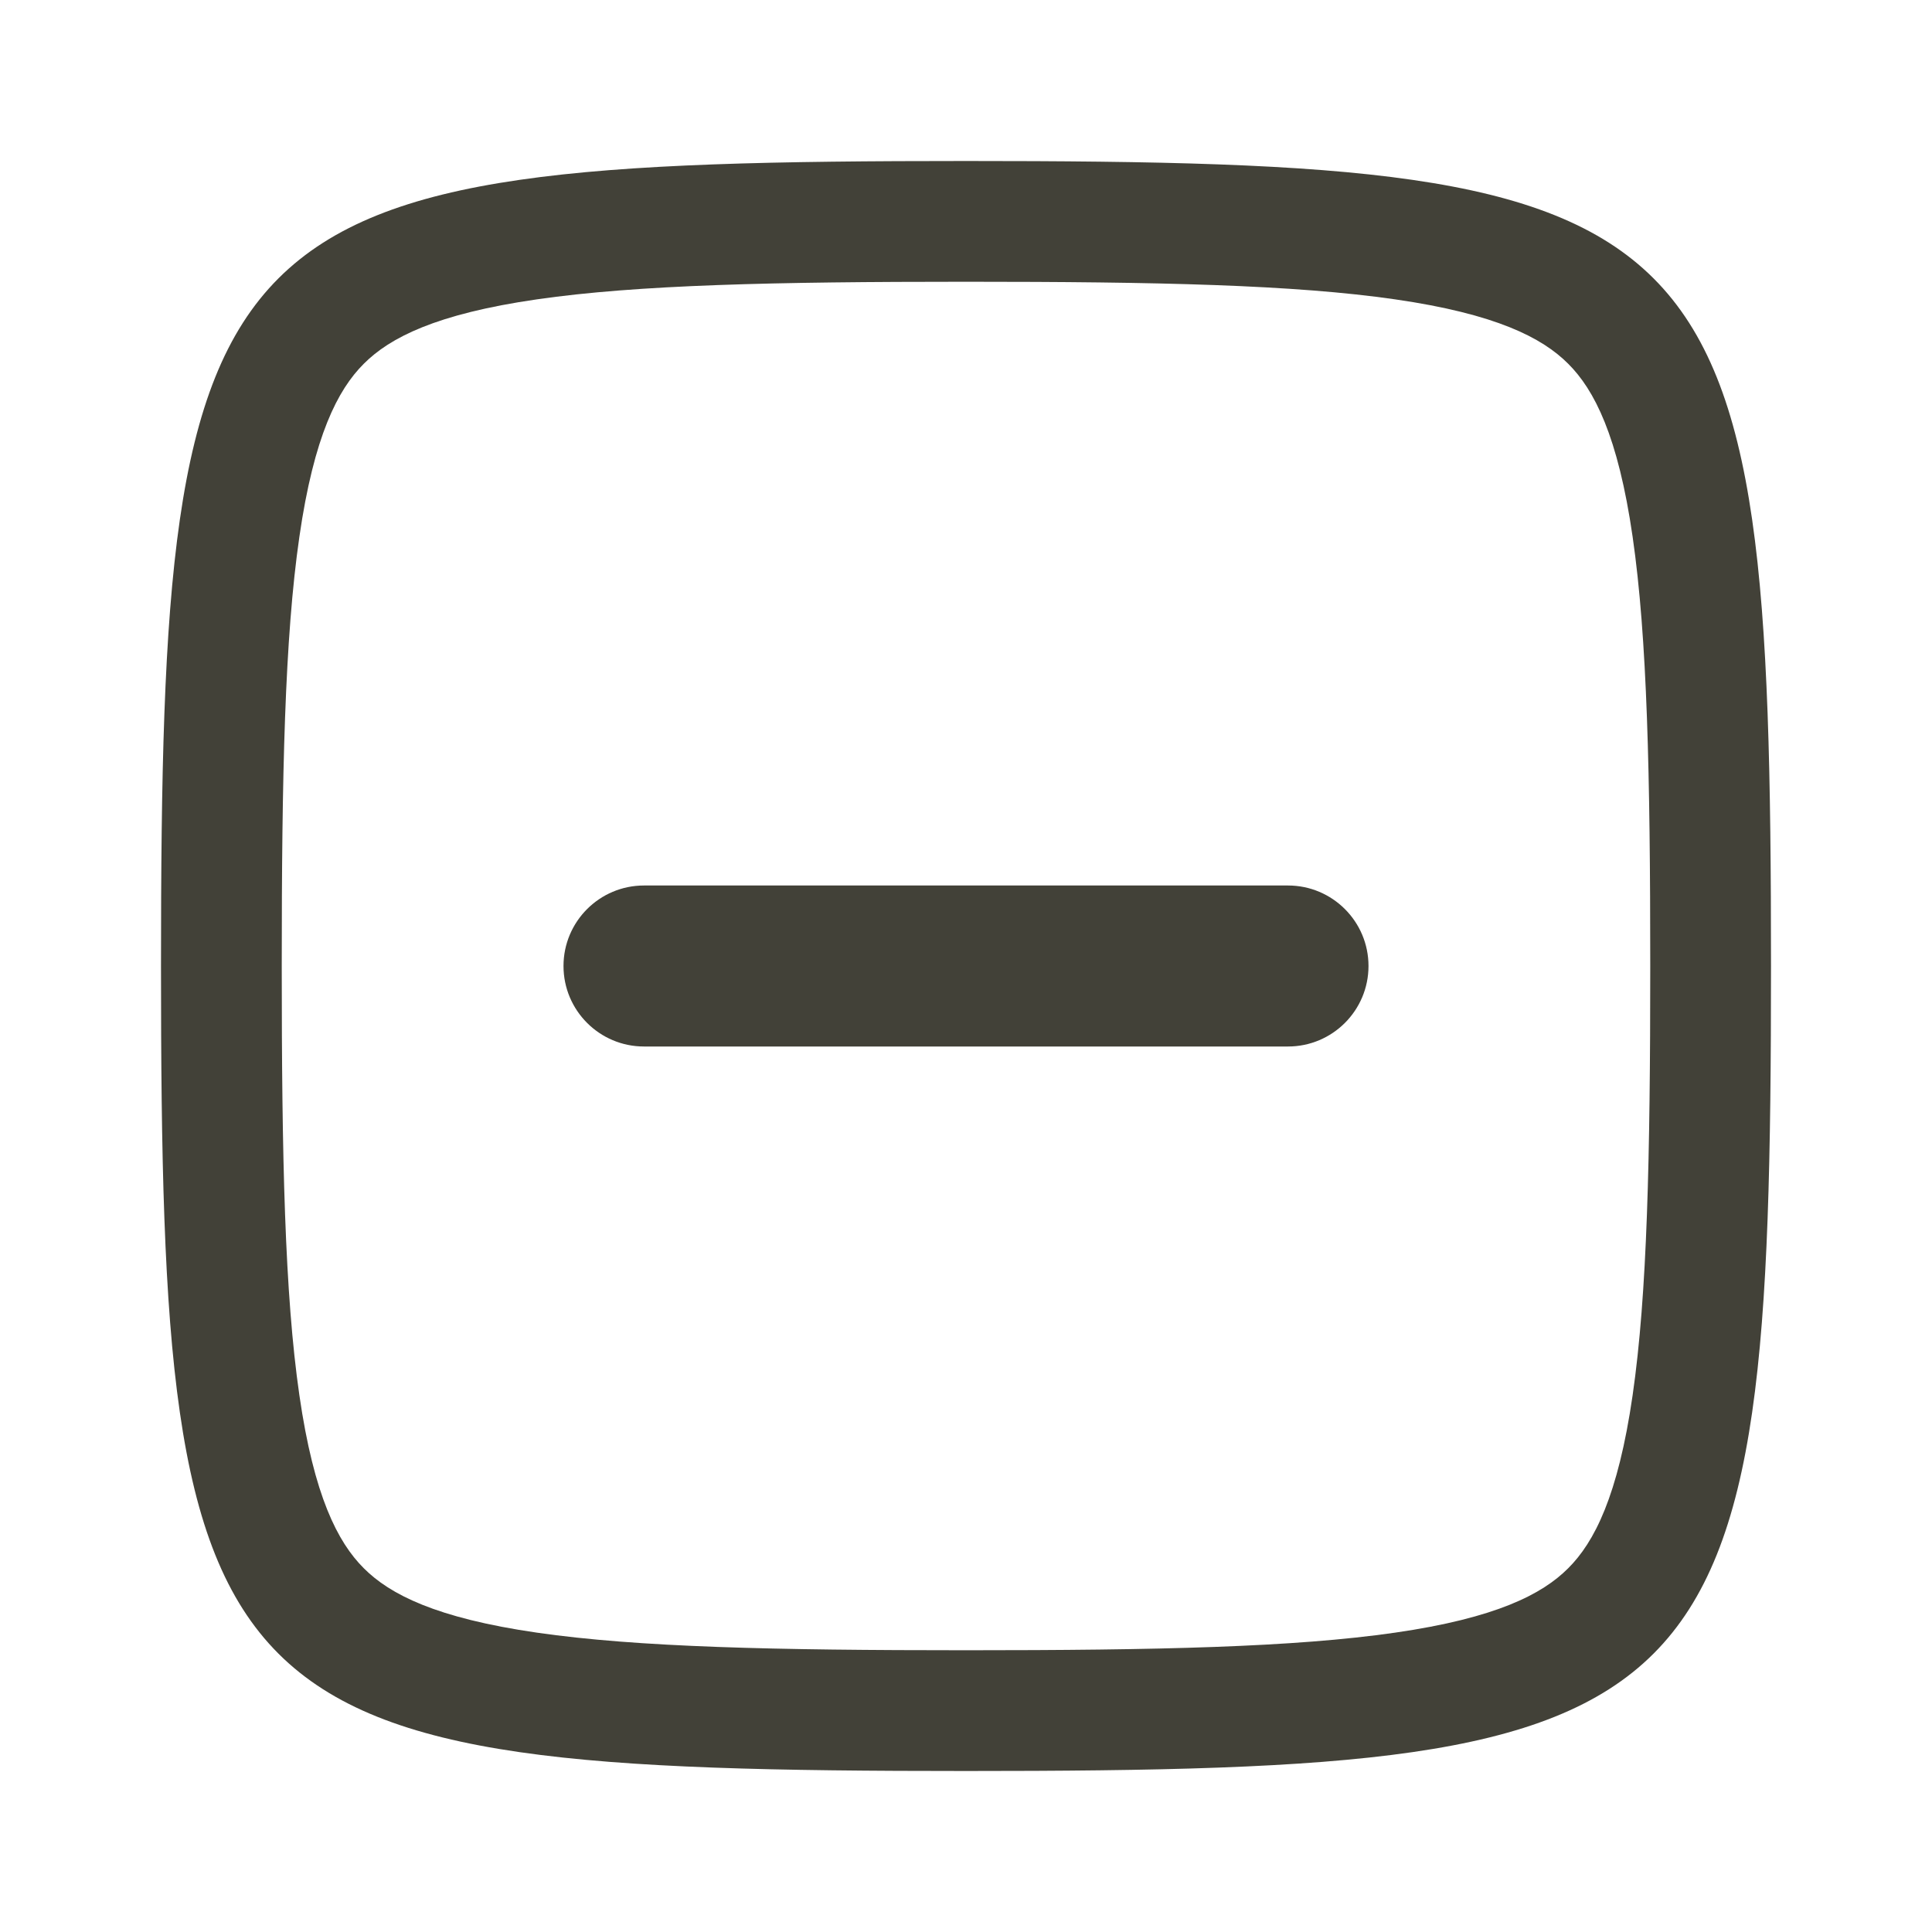
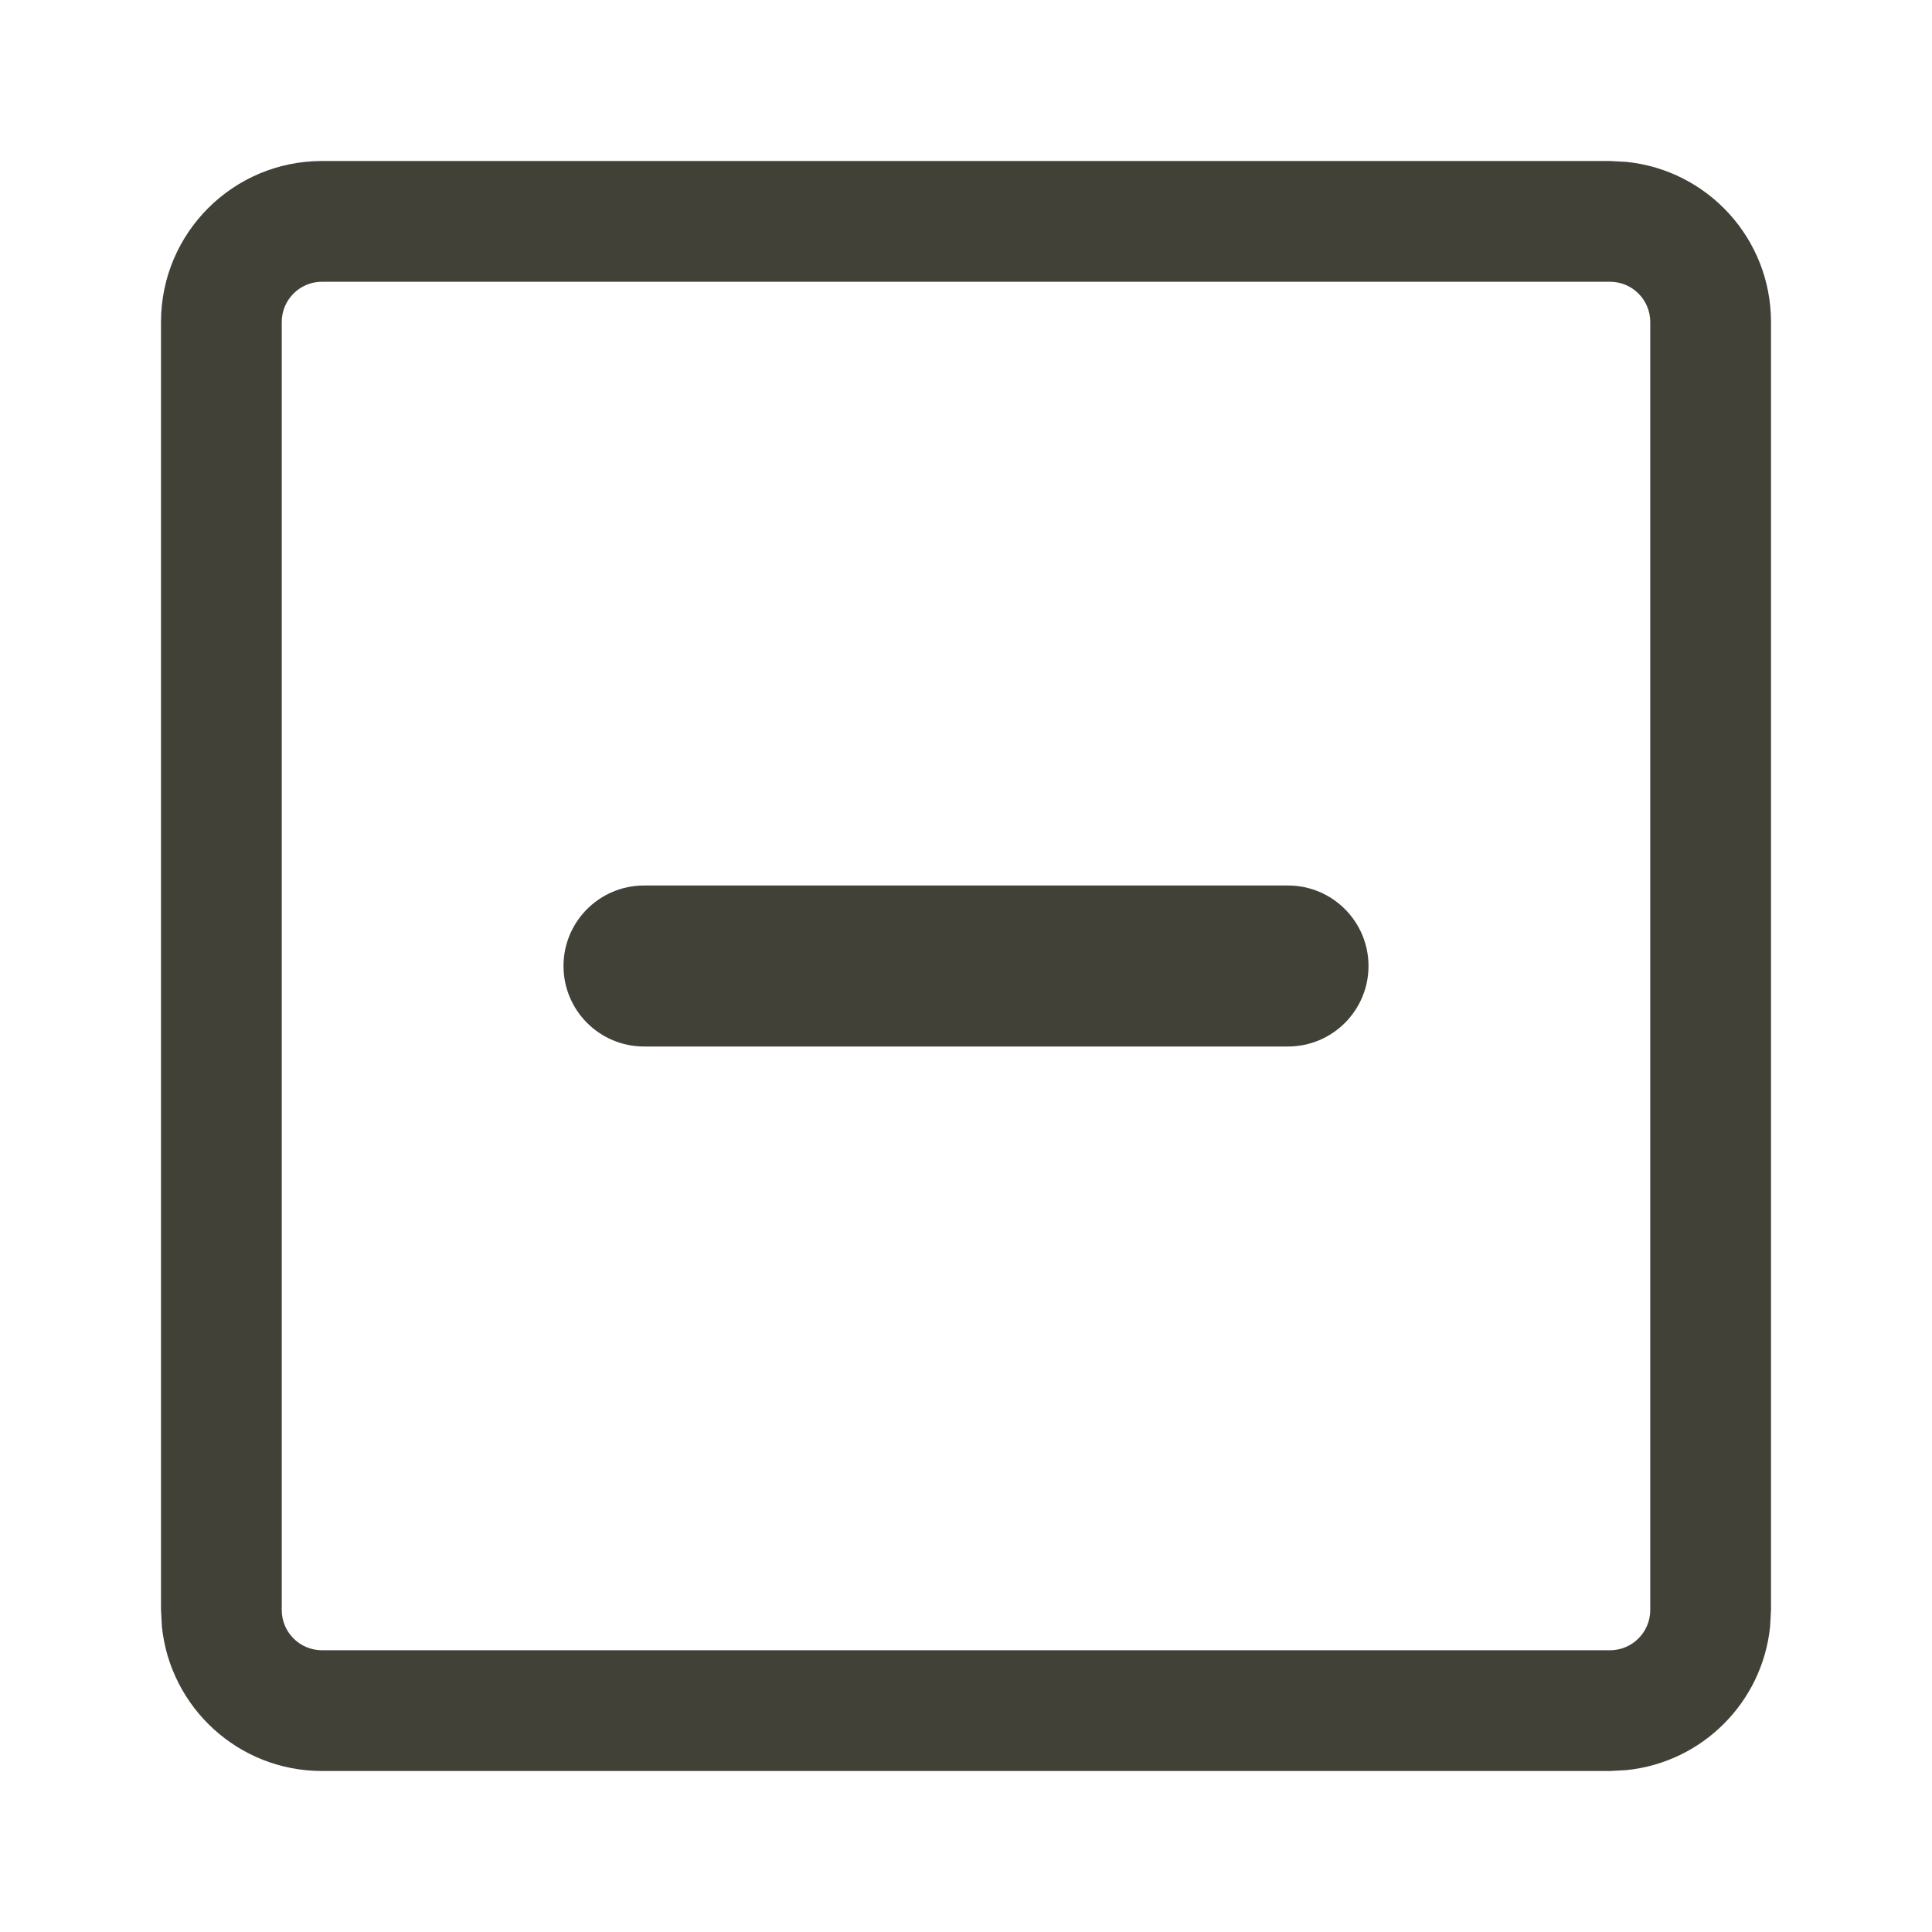
<svg xmlns="http://www.w3.org/2000/svg" width="24" height="24" viewBox="0 0 24 24" fill="none">
  <path d="M16 11C16.552 11 17 11.448 17 12C17 12.552 16.552 13 16 13H8C7.448 13 7 12.552 7 12C7 11.448 7.448 11 8 11H16Z" fill="#424138" />
-   <path d="M20.5 12C20.5 9.623 20.463 7.924 20.281 6.668C20.1 5.416 19.805 4.842 19.481 4.519C19.158 4.195 18.584 3.9 17.332 3.719C16.076 3.537 14.377 3.5 12 3.5C9.623 3.5 7.924 3.537 6.668 3.719C5.416 3.9 4.842 4.195 4.519 4.519C4.195 4.842 3.9 5.416 3.719 6.668C3.537 7.924 3.5 9.623 3.5 12C3.5 14.377 3.537 16.076 3.719 17.332C3.9 18.584 4.195 19.158 4.519 19.481C4.842 19.805 5.416 20.1 6.668 20.281C7.924 20.463 9.623 20.5 12 20.5V22C2.556 22 2 21.444 2 12C2 2.556 2.556 2 12 2C21.444 2 22 2.556 22 12C22 21.444 21.444 22 12 22V20.5C14.377 20.5 16.076 20.463 17.332 20.281C18.584 20.1 19.158 19.805 19.481 19.481C19.805 19.158 20.1 18.584 20.281 17.332C20.463 16.076 20.5 14.377 20.5 12Z" fill="#424138" />
+   <path fill-rule="evenodd" clip-rule="evenodd" d="M20.204 2.011C21.213 2.113 22 2.964 22 4V20L21.989 20.204C21.894 21.146 21.146 21.894 20.204 21.989L20 22H4C2.964 22 2.113 21.213 2.011 20.204L2 20V4C2 2.895 2.895 2 4 2H20L20.204 2.011ZM4 3.5C3.724 3.5 3.5 3.724 3.5 4V20C3.5 20.276 3.724 20.5 4 20.5H20C20.276 20.5 20.5 20.276 20.5 20V4C20.5 3.724 20.276 3.5 20 3.5H4Z" fill="#424138" />
</svg>
